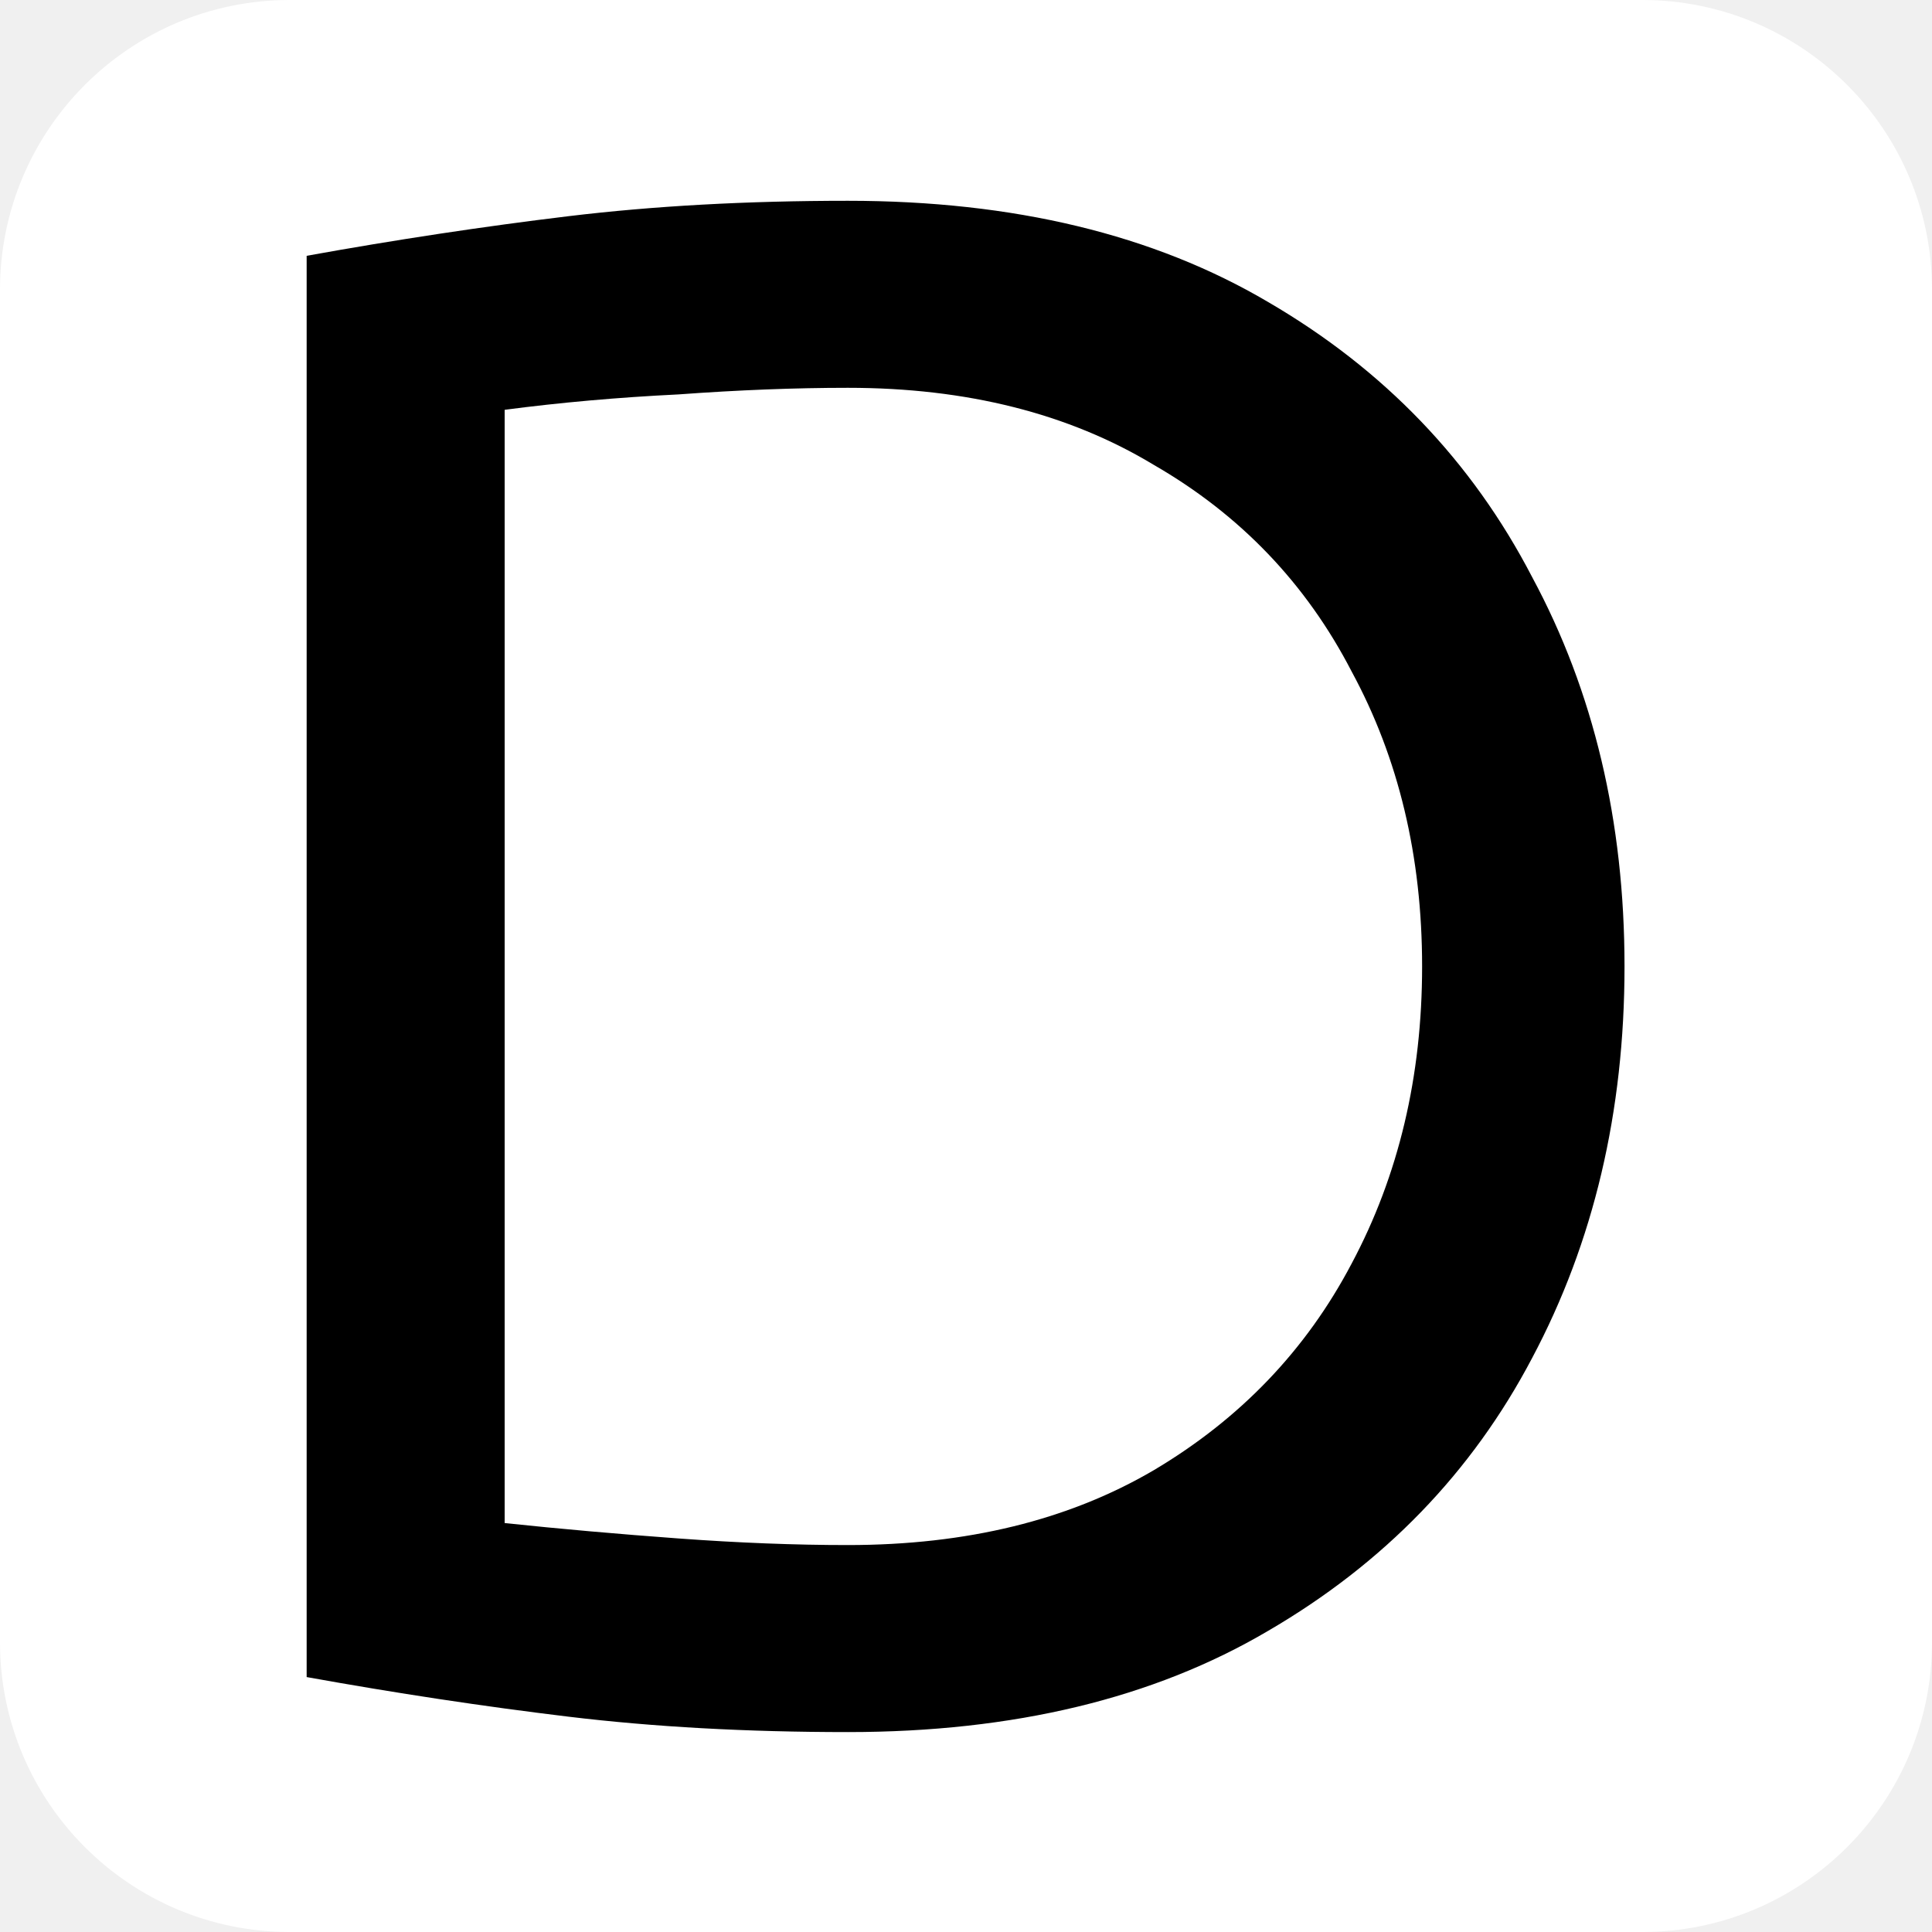
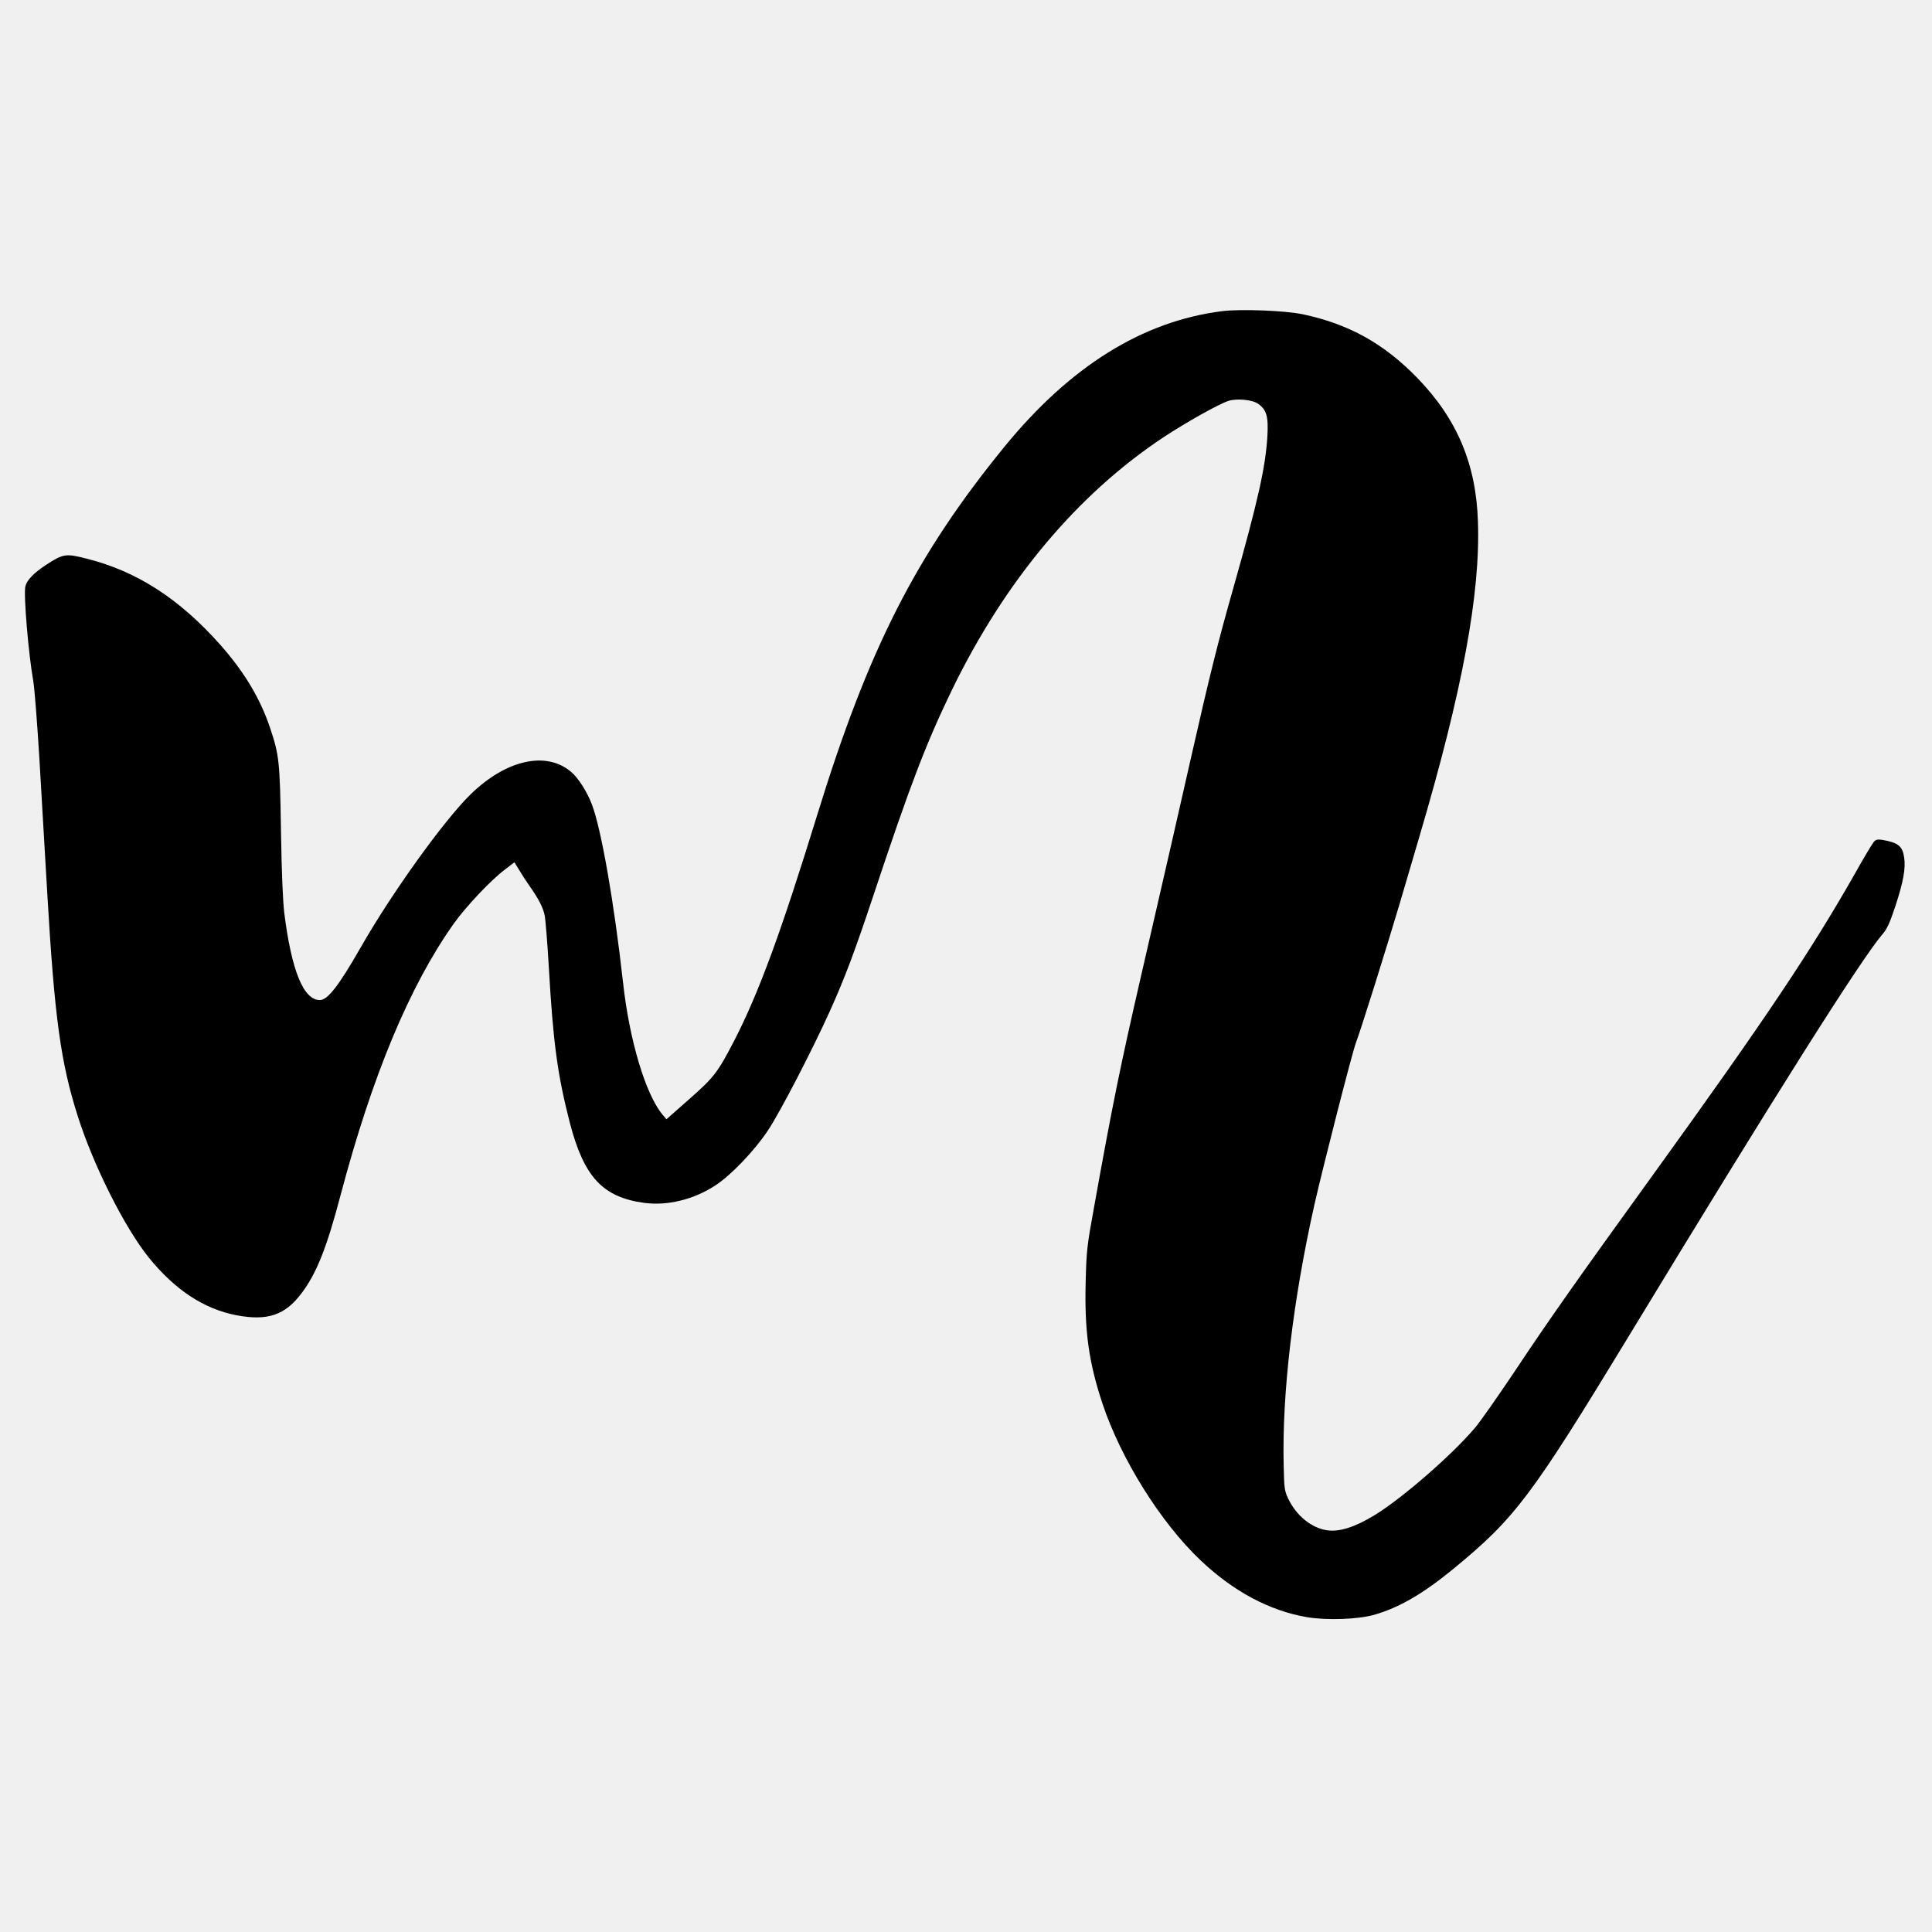
- <svg xmlns="http://www.w3.org/2000/svg" version="1.1" width="1000" height="1000">
-   <rect width="1000" height="1000" rx="150" ry="150" fill="#ffffff" />
-   <g transform="matrix(6.779661,0,0,6.779661,155.4899,98.68964)">
-     <svg version="1.1" width="102" height="118">
-       <svg width="102" height="118" viewBox="0 0 102 118" fill="none">
-         <path d="M41.797 0.773C54.45 0.773 65.144 3.349 73.879 8.5C82.725 13.651 89.444 20.65 94.035 29.496C98.738 38.23 101.09 48.141 101.09 59.227C101.09 70.312 98.738 80.279 94.035 89.125C89.444 97.859 82.725 104.802 73.879 109.953C65.144 115.104 54.45 117.68 41.797 117.68C34.07 117.68 26.96 117.288 20.465 116.504C13.97 115.72 7.307 114.712 0.477 113.48V4.973C7.307 3.741 13.97 2.733 20.465 1.949C26.96 1.165 34.07 0.773 41.797 0.773ZM41.797 15.051C37.766 15.051 33.454 15.219 28.863 15.555C24.272 15.779 19.849 16.171 15.594 16.73V101.723C19.849 102.171 24.272 102.562 28.863 102.898C33.454 103.234 37.766 103.402 41.797 103.402C50.867 103.402 58.65 101.499 65.144 97.691C71.751 93.772 76.79 88.509 80.262 81.902C83.845 75.184 85.637 67.625 85.637 59.227C85.637 50.828 83.845 43.325 80.262 36.719C76.79 30 71.751 24.737 65.144 20.93C58.65 17.01 50.867 15.051 41.797 15.051Z" fill="black" />
-       </svg>
-     </svg>
+ <svg xmlns="http://www.w3.org/2000/svg" version="1.0" width="1248pt" height="1248pt" viewBox="0 0 1248 1248" preserveAspectRatio="xMidYMid meet">
+   <g transform="translate(0,1248) scale(0.1,-0.1)" fill="#000000" stroke="none">
+     <path d="M7894 10470 c-514 -65 -981 -356 -1405 -875 -572 -701 -879 -1304 -1210 -2379 -235 -762 -377 -1148 -535 -1456 -108 -208 -131 -239 -294 -382 l-145 -128 -27 32 c-108 131 -212 478 -253 848 -58 521 -141 994 -201 1152 -31 83 -89 174 -135 212 -161 137 -421 78 -650 -146 -172 -168 -512 -642 -709 -988 -142 -248 -213 -340 -264 -340 -106 0 -183 191 -230 565 -9 77 -17 266 -21 530 -7 448 -12 487 -69 659 -64 193 -168 366 -324 542 -263 296 -538 474 -861 555 -136 35 -153 32 -262 -39 -80 -52 -125 -99 -135 -139 -13 -50 20 -439 51 -613 8 -47 26 -276 40 -510 14 -234 36 -618 50 -855 47 -808 87 -1098 197 -1444 101 -319 303 -720 458 -913 170 -210 356 -333 567 -374 200 -38 314 0 420 141 98 129 164 296 253 635 204 770 444 1348 730 1752 77 109 239 281 329 349 l64 49 32 -52 c17 -29 47 -75 67 -103 59 -84 87 -139 97 -191 5 -27 17 -175 26 -329 28 -491 56 -697 136 -1008 91 -350 212 -480 479 -517 150 -20 319 20 460 112 101 65 254 225 342 358 79 119 286 519 397 765 99 219 164 393 286 760 234 704 337 973 505 1320 343 705 809 1261 1365 1630 147 97 354 213 419 235 55 18 157 8 194 -19 53 -38 66 -80 59 -205 -11 -199 -61 -423 -222 -991 -96 -337 -150 -554 -266 -1065 -73 -323 -185 -814 -325 -1420 -136 -592 -186 -834 -309 -1520 -43 -235 -47 -272 -52 -470 -8 -317 19 -516 108 -785 119 -358 375 -768 633 -1013 212 -201 444 -326 687 -368 128 -22 334 -15 439 16 159 46 312 135 505 293 404 332 505 467 1140 1512 941 1550 1498 2431 1635 2590 30 34 47 73 84 183 51 157 67 244 56 314 -11 73 -39 95 -142 113 -29 4 -41 2 -53 -12 -9 -10 -66 -104 -125 -210 -279 -491 -579 -940 -1285 -1918 -520 -720 -682 -950 -917 -1303 -104 -155 -216 -315 -250 -355 -150 -177 -470 -455 -648 -564 -128 -78 -228 -110 -308 -98 -101 15 -199 95 -251 205 -24 51 -26 68 -29 217 -11 465 60 1063 199 1683 57 251 245 986 268 1045 30 77 200 620 286 910 42 143 98 334 125 425 277 939 393 1564 377 2030 -12 373 -135 664 -392 929 -216 222 -442 348 -740 411 -115 24 -402 35 -521 20z" />
  </g>
</svg>
